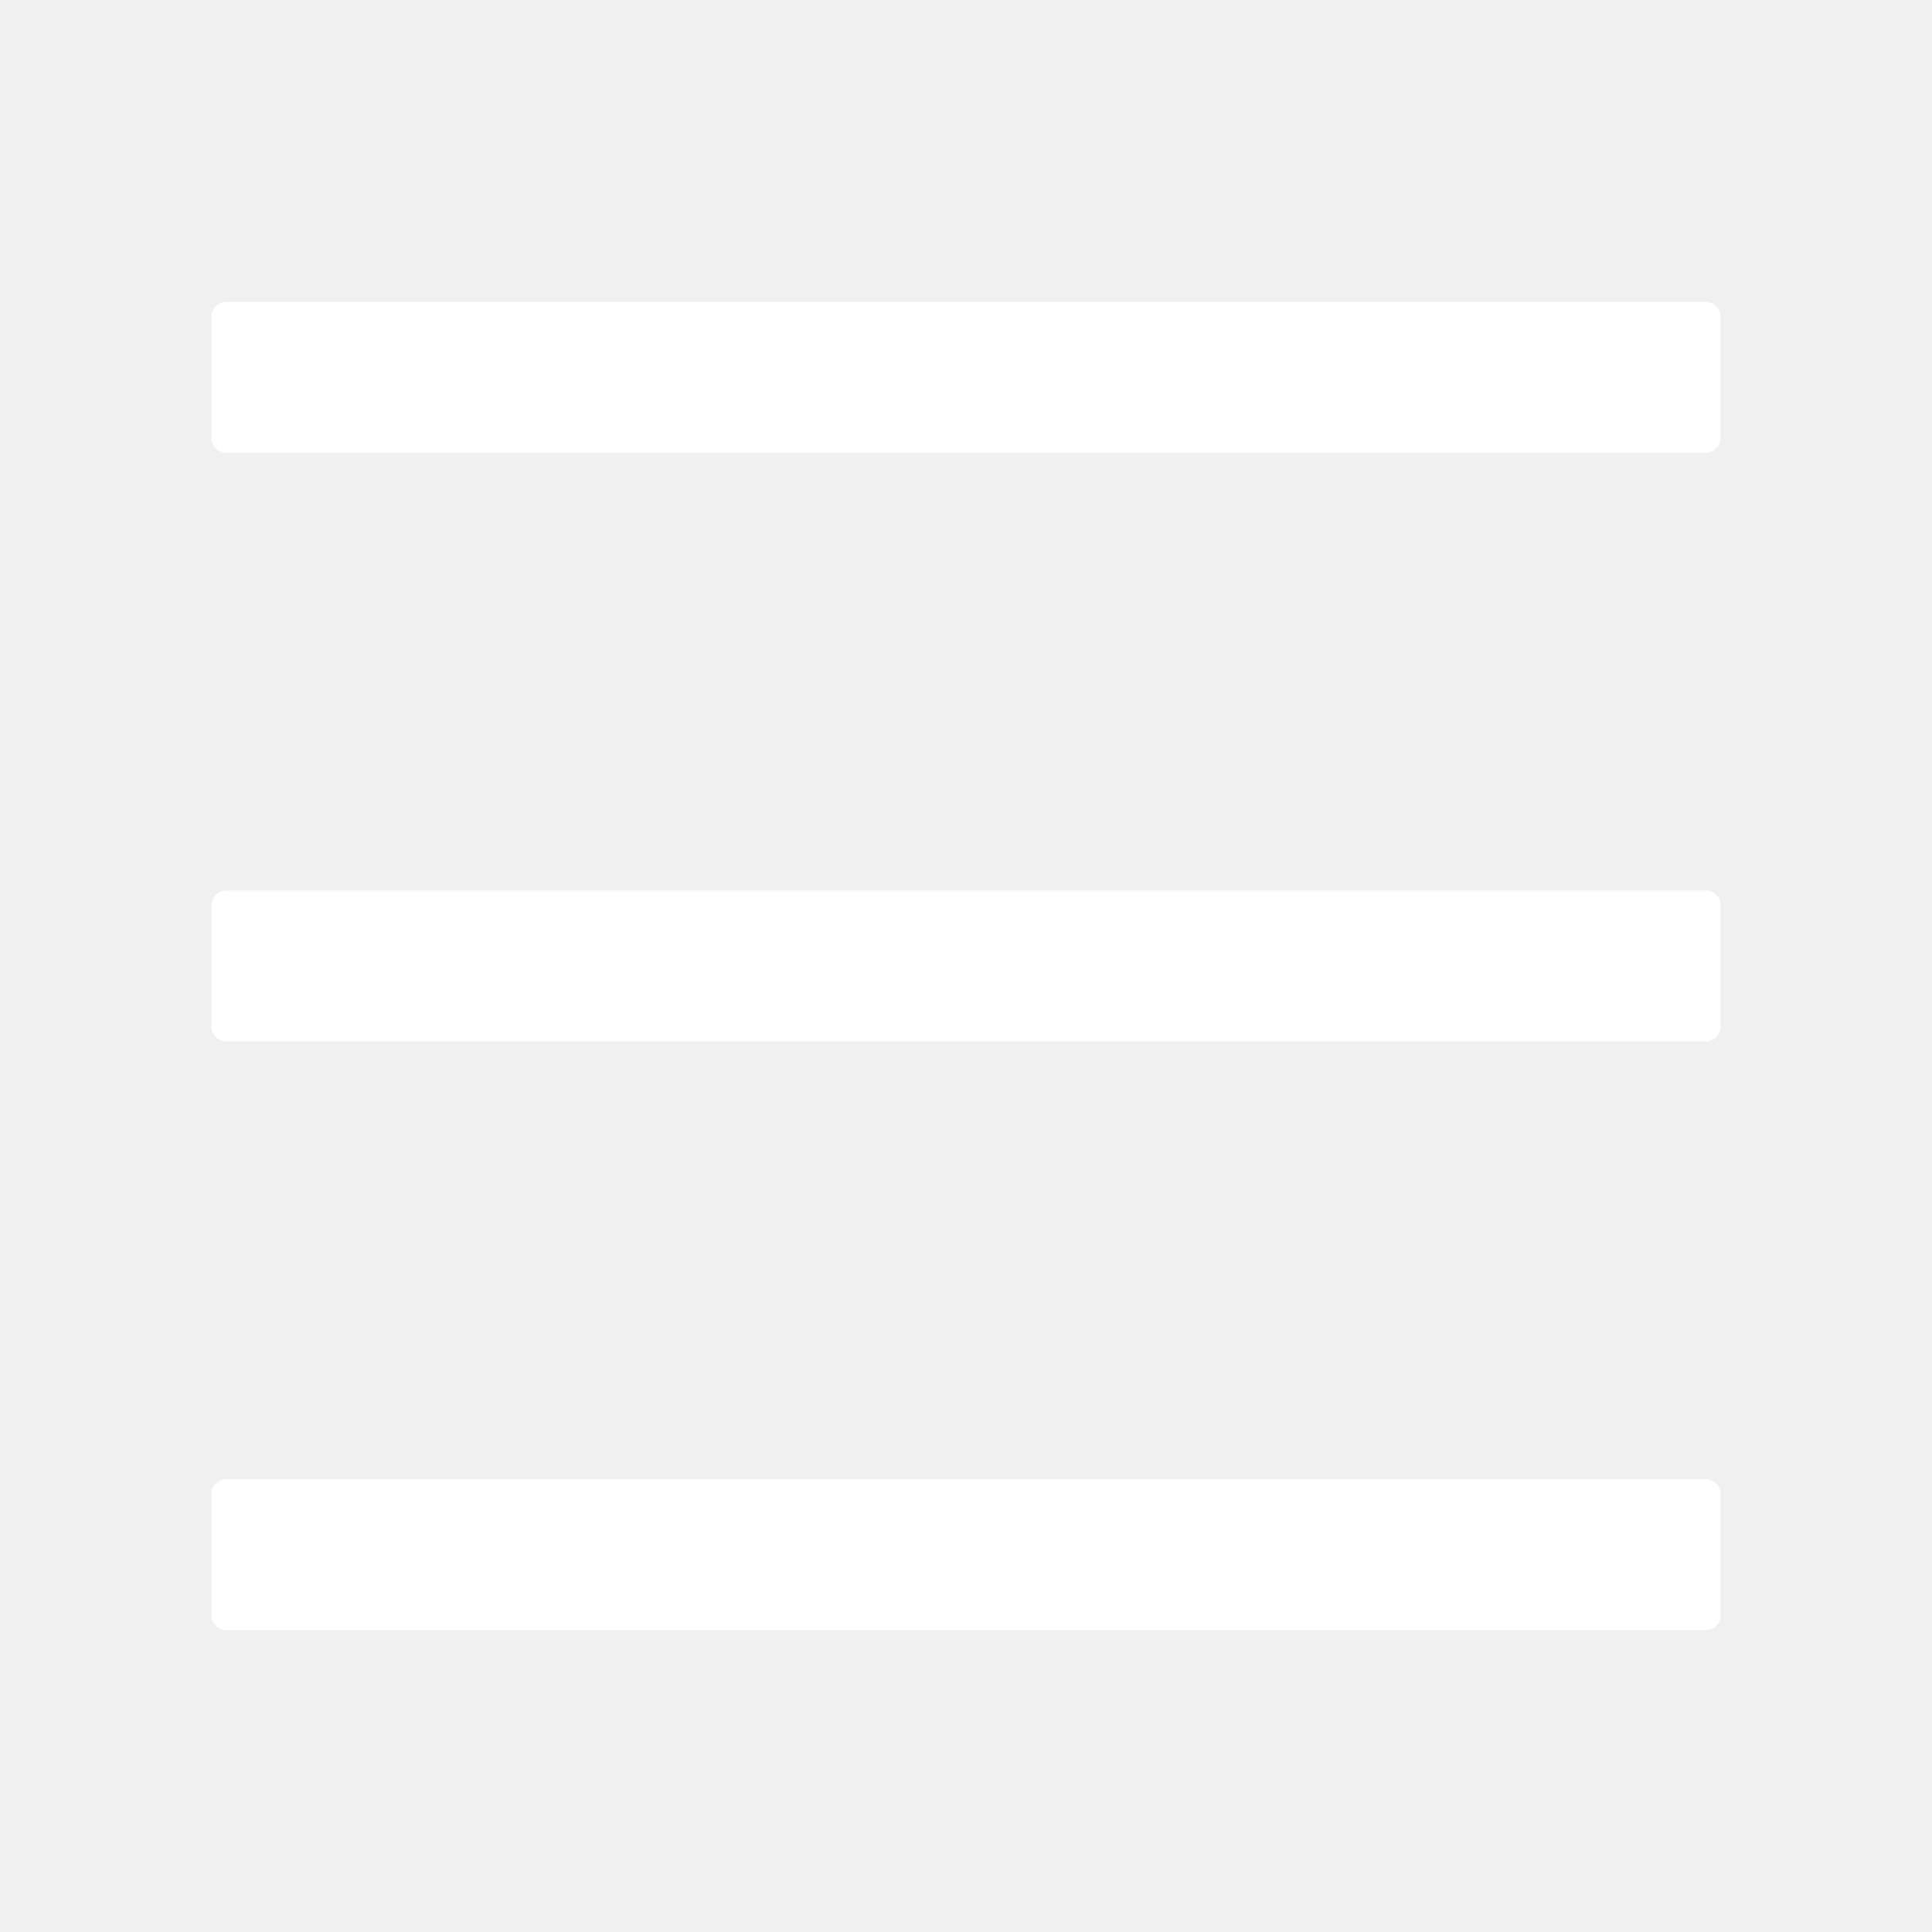
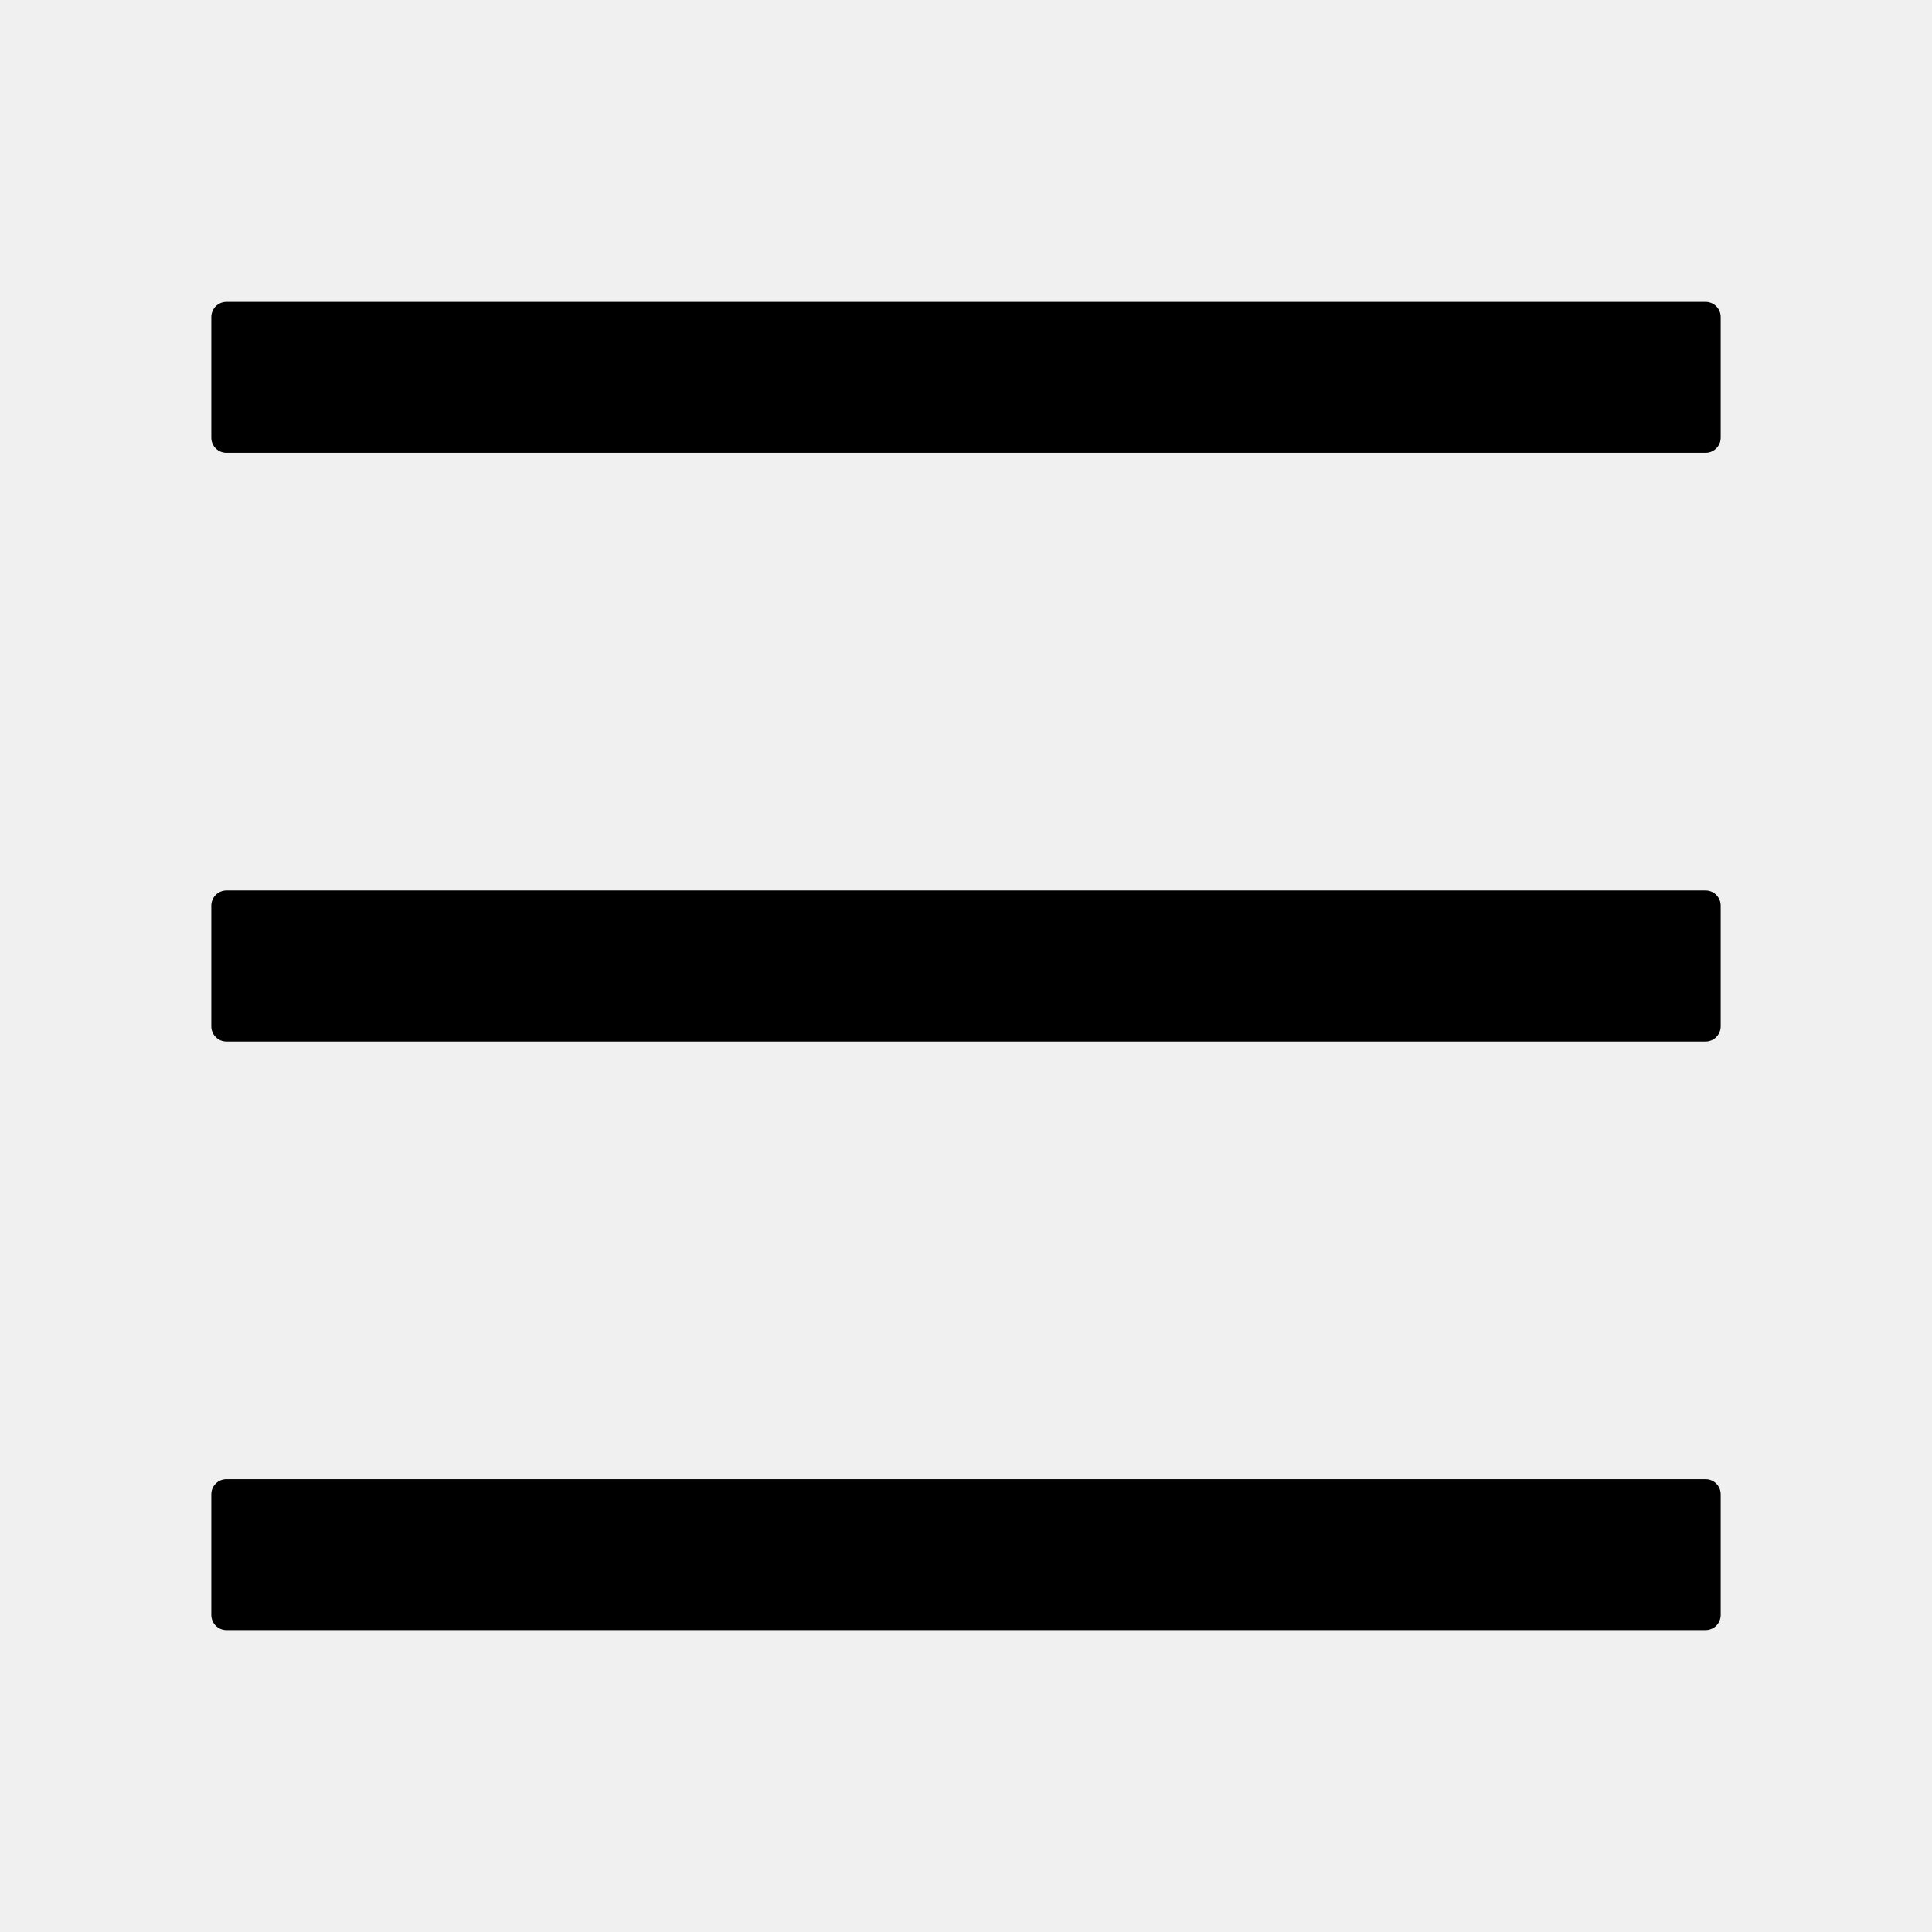
- <svg xmlns="http://www.w3.org/2000/svg" id="svg" width="32" height="32" viewBox="0 0 32 32" fill="none">
-   <path d="M28.25 5H3.75C3.612 5 3.5 5.112 3.5 5.25V7.25C3.5 7.388 3.612 7.5 3.75 7.5H28.25C28.387 7.5 28.5 7.388 28.5 7.25V5.25C28.5 5.112 28.387 5 28.25 5ZM28.25 24.5H3.75C3.612 24.5 3.5 24.613 3.5 24.75V26.75C3.5 26.887 3.612 27 3.75 27H28.25C28.387 27 28.5 26.887 28.5 26.75V24.75C28.5 24.613 28.387 24.5 28.25 24.5ZM28.25 14.75H3.75C3.612 14.75 3.5 14.863 3.5 15V17C3.5 17.137 3.612 17.25 3.75 17.25H28.25C28.387 17.25 28.5 17.137 28.5 17V15C28.5 14.863 28.387 14.75 28.25 14.75Z" fill="white" />
+ <svg xmlns="http://www.w3.org/2000/svg" id="svg" width="24" height="24" viewBox="0 0 24 24">
+   <path d="M21.188 3.75H2.812C2.709 3.75 2.625 3.834 2.625 3.938V5.438C2.625 5.541 2.709 5.625 2.812 5.625H21.188C21.291 5.625 21.375 5.541 21.375 5.438V3.938C21.375 3.834 21.291 3.75 21.188 3.75ZM21.188 18.375H2.812C2.709 18.375 2.625 18.459 2.625 18.562V20.062C2.625 20.166 2.709 20.25 2.812 20.25H21.188C21.291 20.25 21.375 20.166 21.375 20.062V18.562C21.375 18.459 21.291 18.375 21.188 18.375ZM21.188 11.062H2.812C2.709 11.062 2.625 11.147 2.625 11.25V12.75C2.625 12.853 2.709 12.938 2.812 12.938H21.188C21.291 12.938 21.375 12.853 21.375 12.75V11.25C21.375 11.147 21.291 11.062 21.188 11.062Z" />
</svg>
